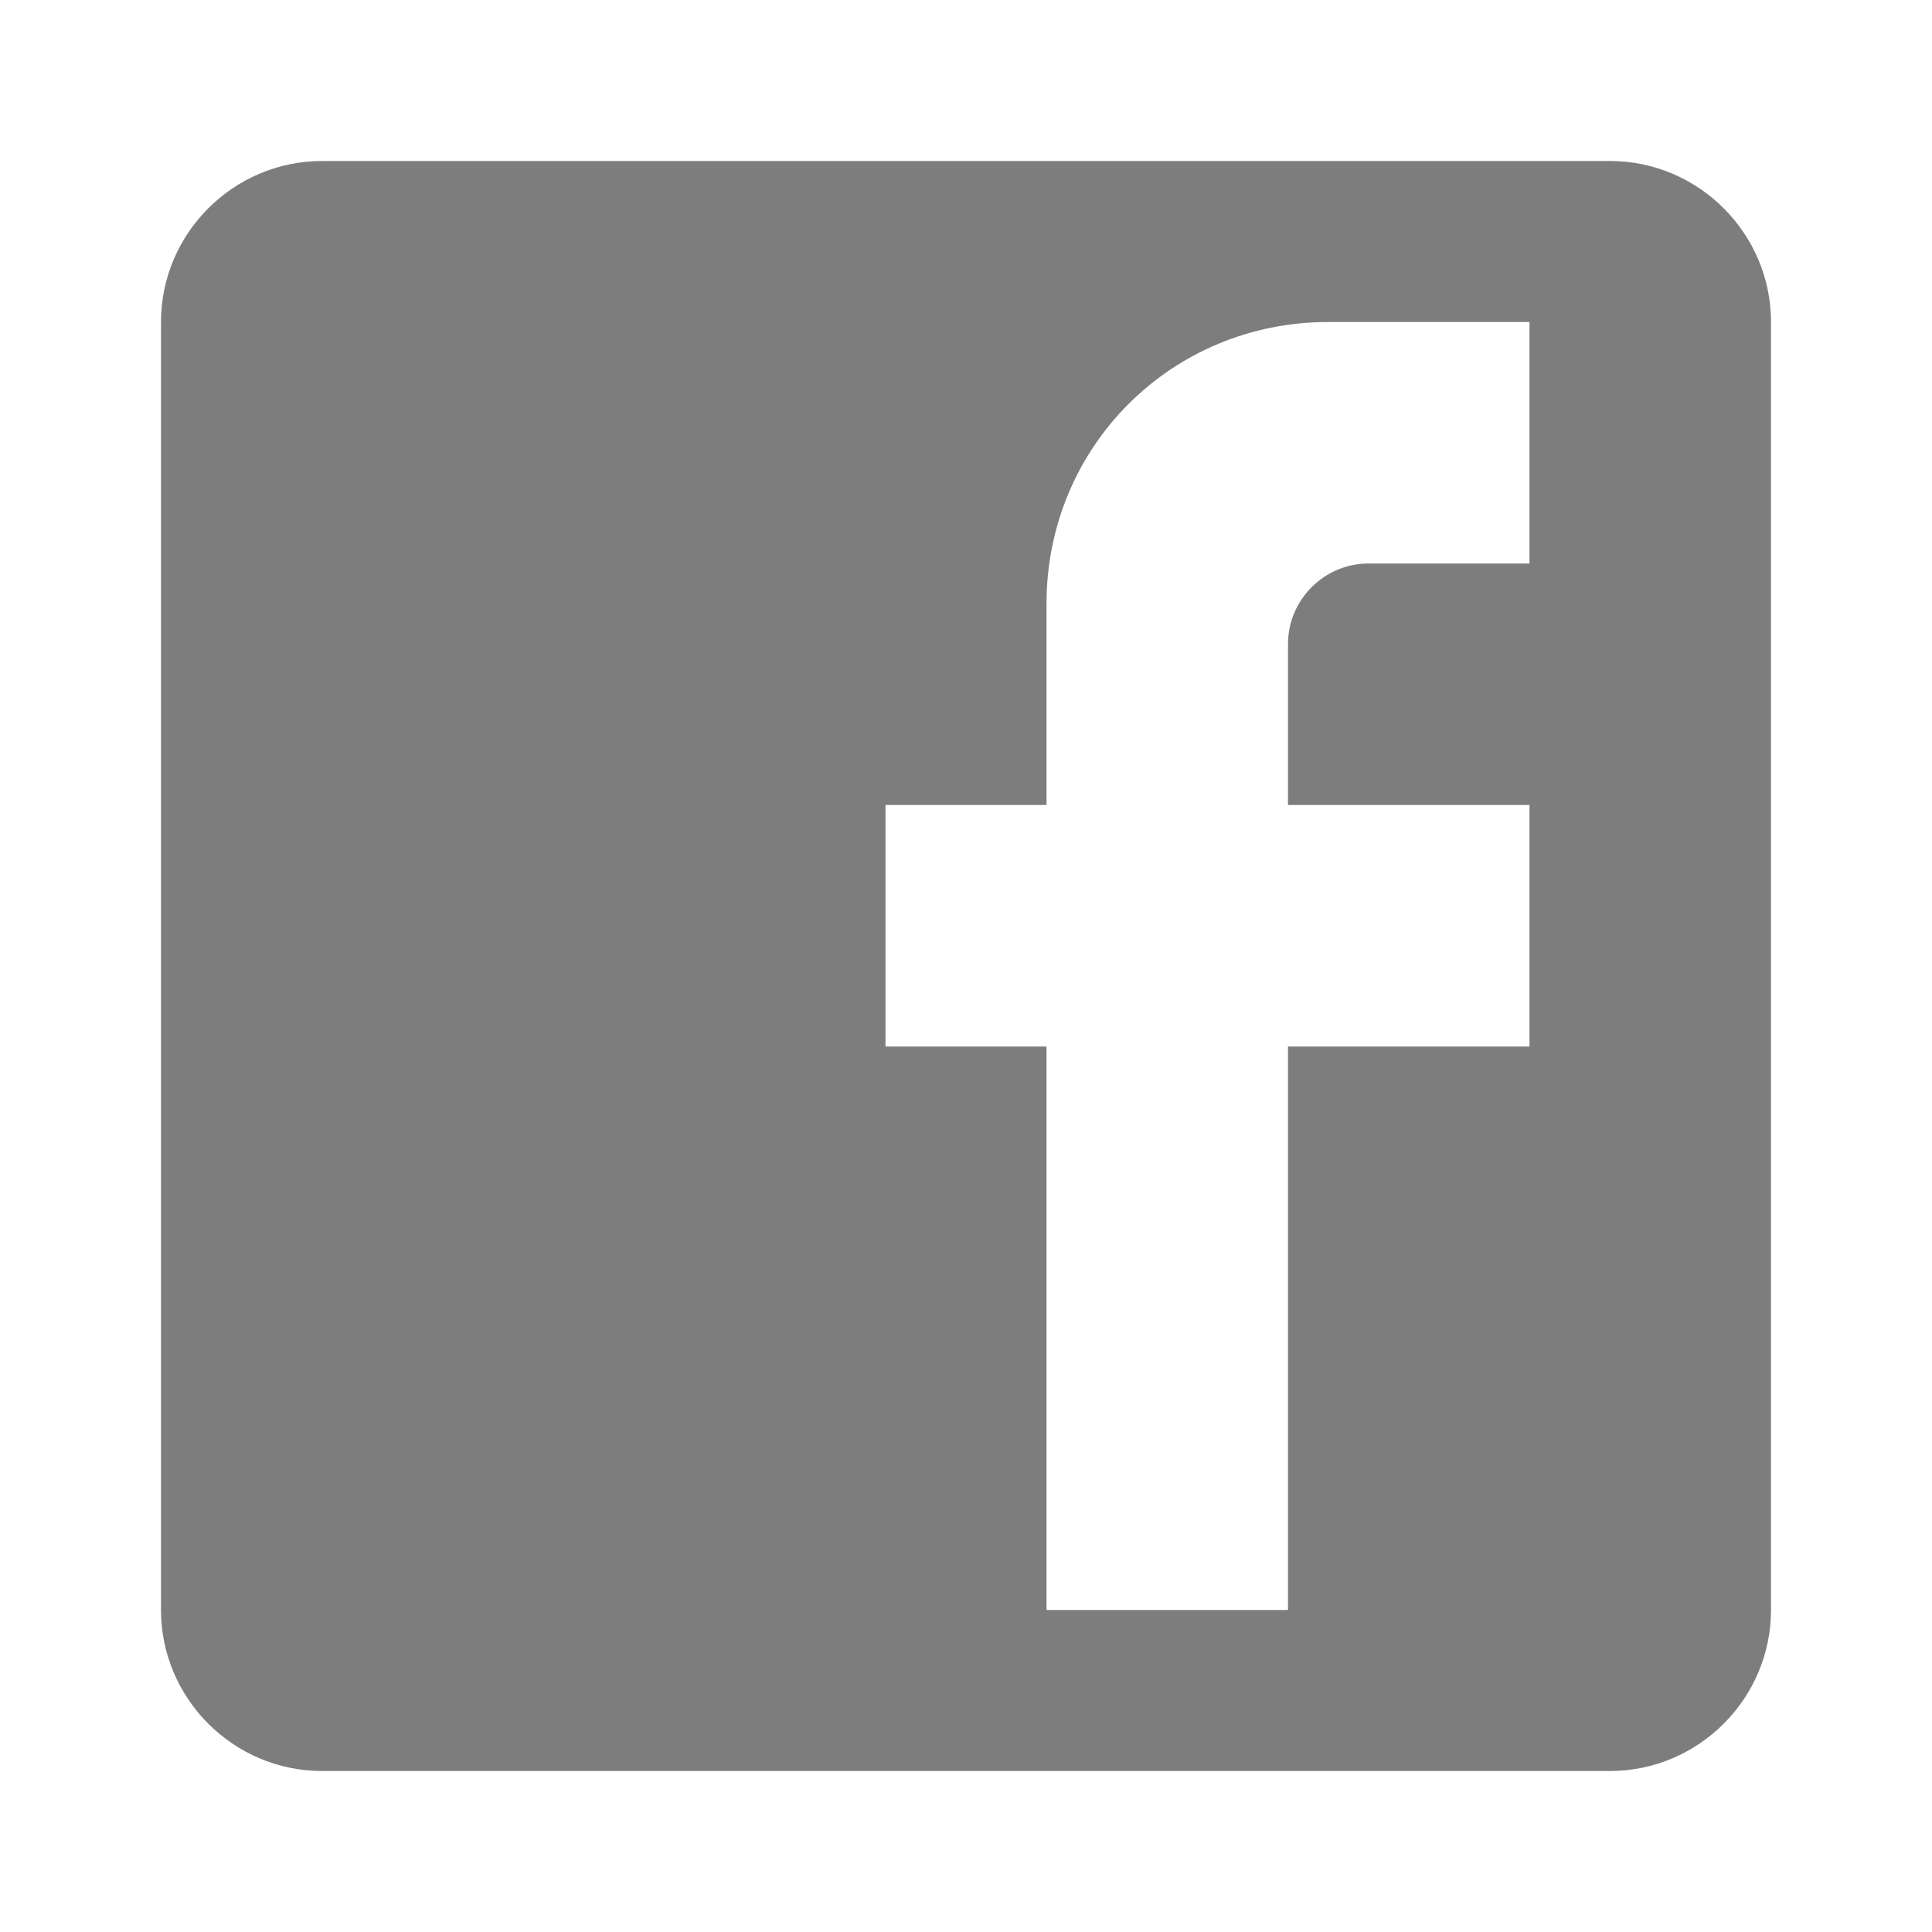
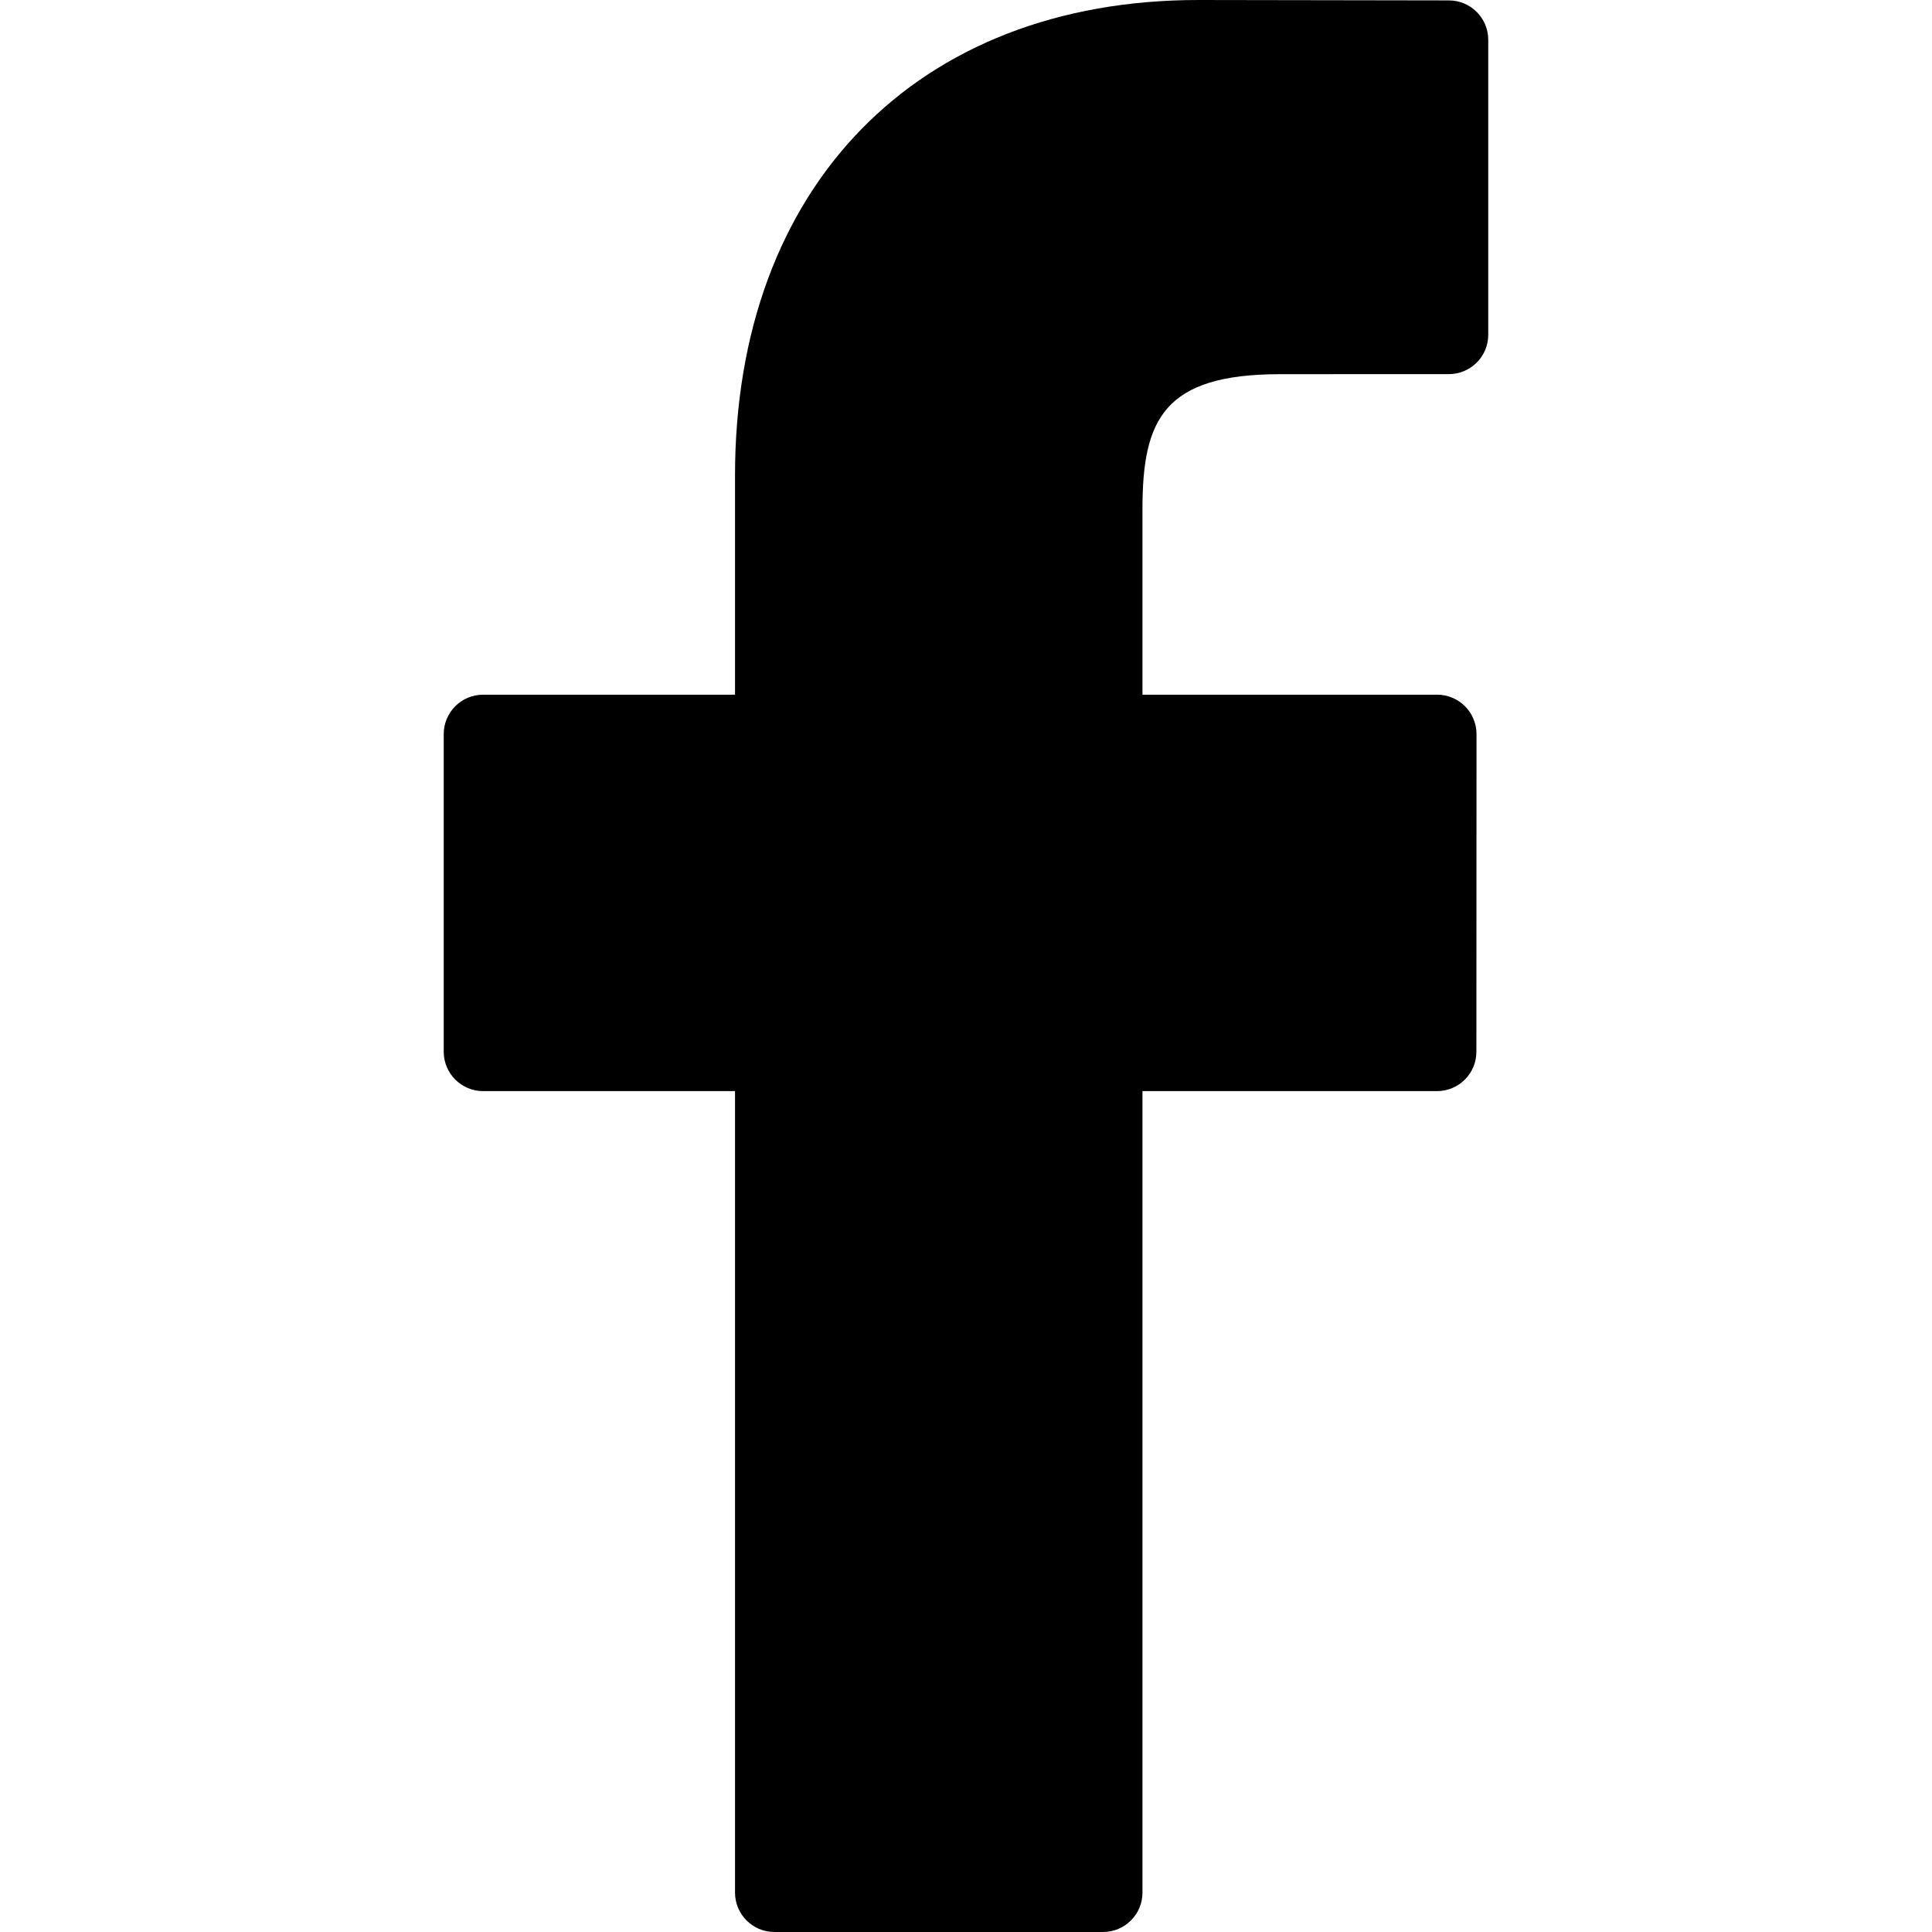
- <svg version="1.1" x="0px" y="0px" width="48px" height="48px" viewBox="0 0 48 48" enable-background="new 0 0 48 48" xml:space="preserve">
+ <svg xmlns="http://www.w3.org/2000/svg" version="1.1" id="Capa_1" x="0px" y="0px" width="96.124px" height="96.123px" viewBox="0 0 96.124 96.123" style="enable-background:new 0 0 96.124 96.123;" xml:space="preserve">
  <g>
-     <g>
-       <g>
-         <path fill="#7d7d7d" d="M40,4H8C5.8,4,4,5.8,4,8l0,32c0,2.2,1.8,4,4,4h32c2.2,0,4-1.8,4-4V8C44,5.8,42.2,4,40,4z M38,8v6h-4c-1.1,0-2,0.9-2,2v4h6v6h-6v14h-6V26h-4v-6h4v-5c0-3.9,3.1-7,7-7H38z" />
-       </g>
-       <g>
-         <rect fill="none" width="48" height="48" />
-       </g>
-     </g>
+     <path d="M72.089,0.02L59.624,0C45.62,0,36.57,9.285,36.57,23.656v10.907H24.037c-1.083,0-1.96,0.878-1.96,1.961v15.803   c0,1.083,0.878,1.96,1.96,1.96h12.533v39.876c0,1.083,0.877,1.96,1.96,1.96h16.352c1.083,0,1.96-0.878,1.96-1.96V54.287h14.654   c1.083,0,1.96-0.877,1.96-1.96l0.006-15.803c0-0.52-0.207-1.018-0.574-1.386c-0.367-0.368-0.867-0.575-1.387-0.575H56.842v-9.246   c0-4.444,1.059-6.7,6.848-6.7l8.397-0.003c1.082,0,1.959-0.878,1.959-1.96V1.98C74.046,0.899,73.17,0.022,72.089,0.02z" />
  </g>
+   <g>
+ </g>
+   <g>
+ </g>
+   <g>
+ </g>
+   <g>
+ </g>
+   <g>
+ </g>
+   <g>
+ </g>
+   <g>
+ </g>
+   <g>
+ </g>
+   <g>
+ </g>
+   <g>
+ </g>
+   <g>
+ </g>
+   <g>
+ </g>
+   <g>
+ </g>
+   <g>
+ </g>
+   <g>
+ </g>
</svg>
